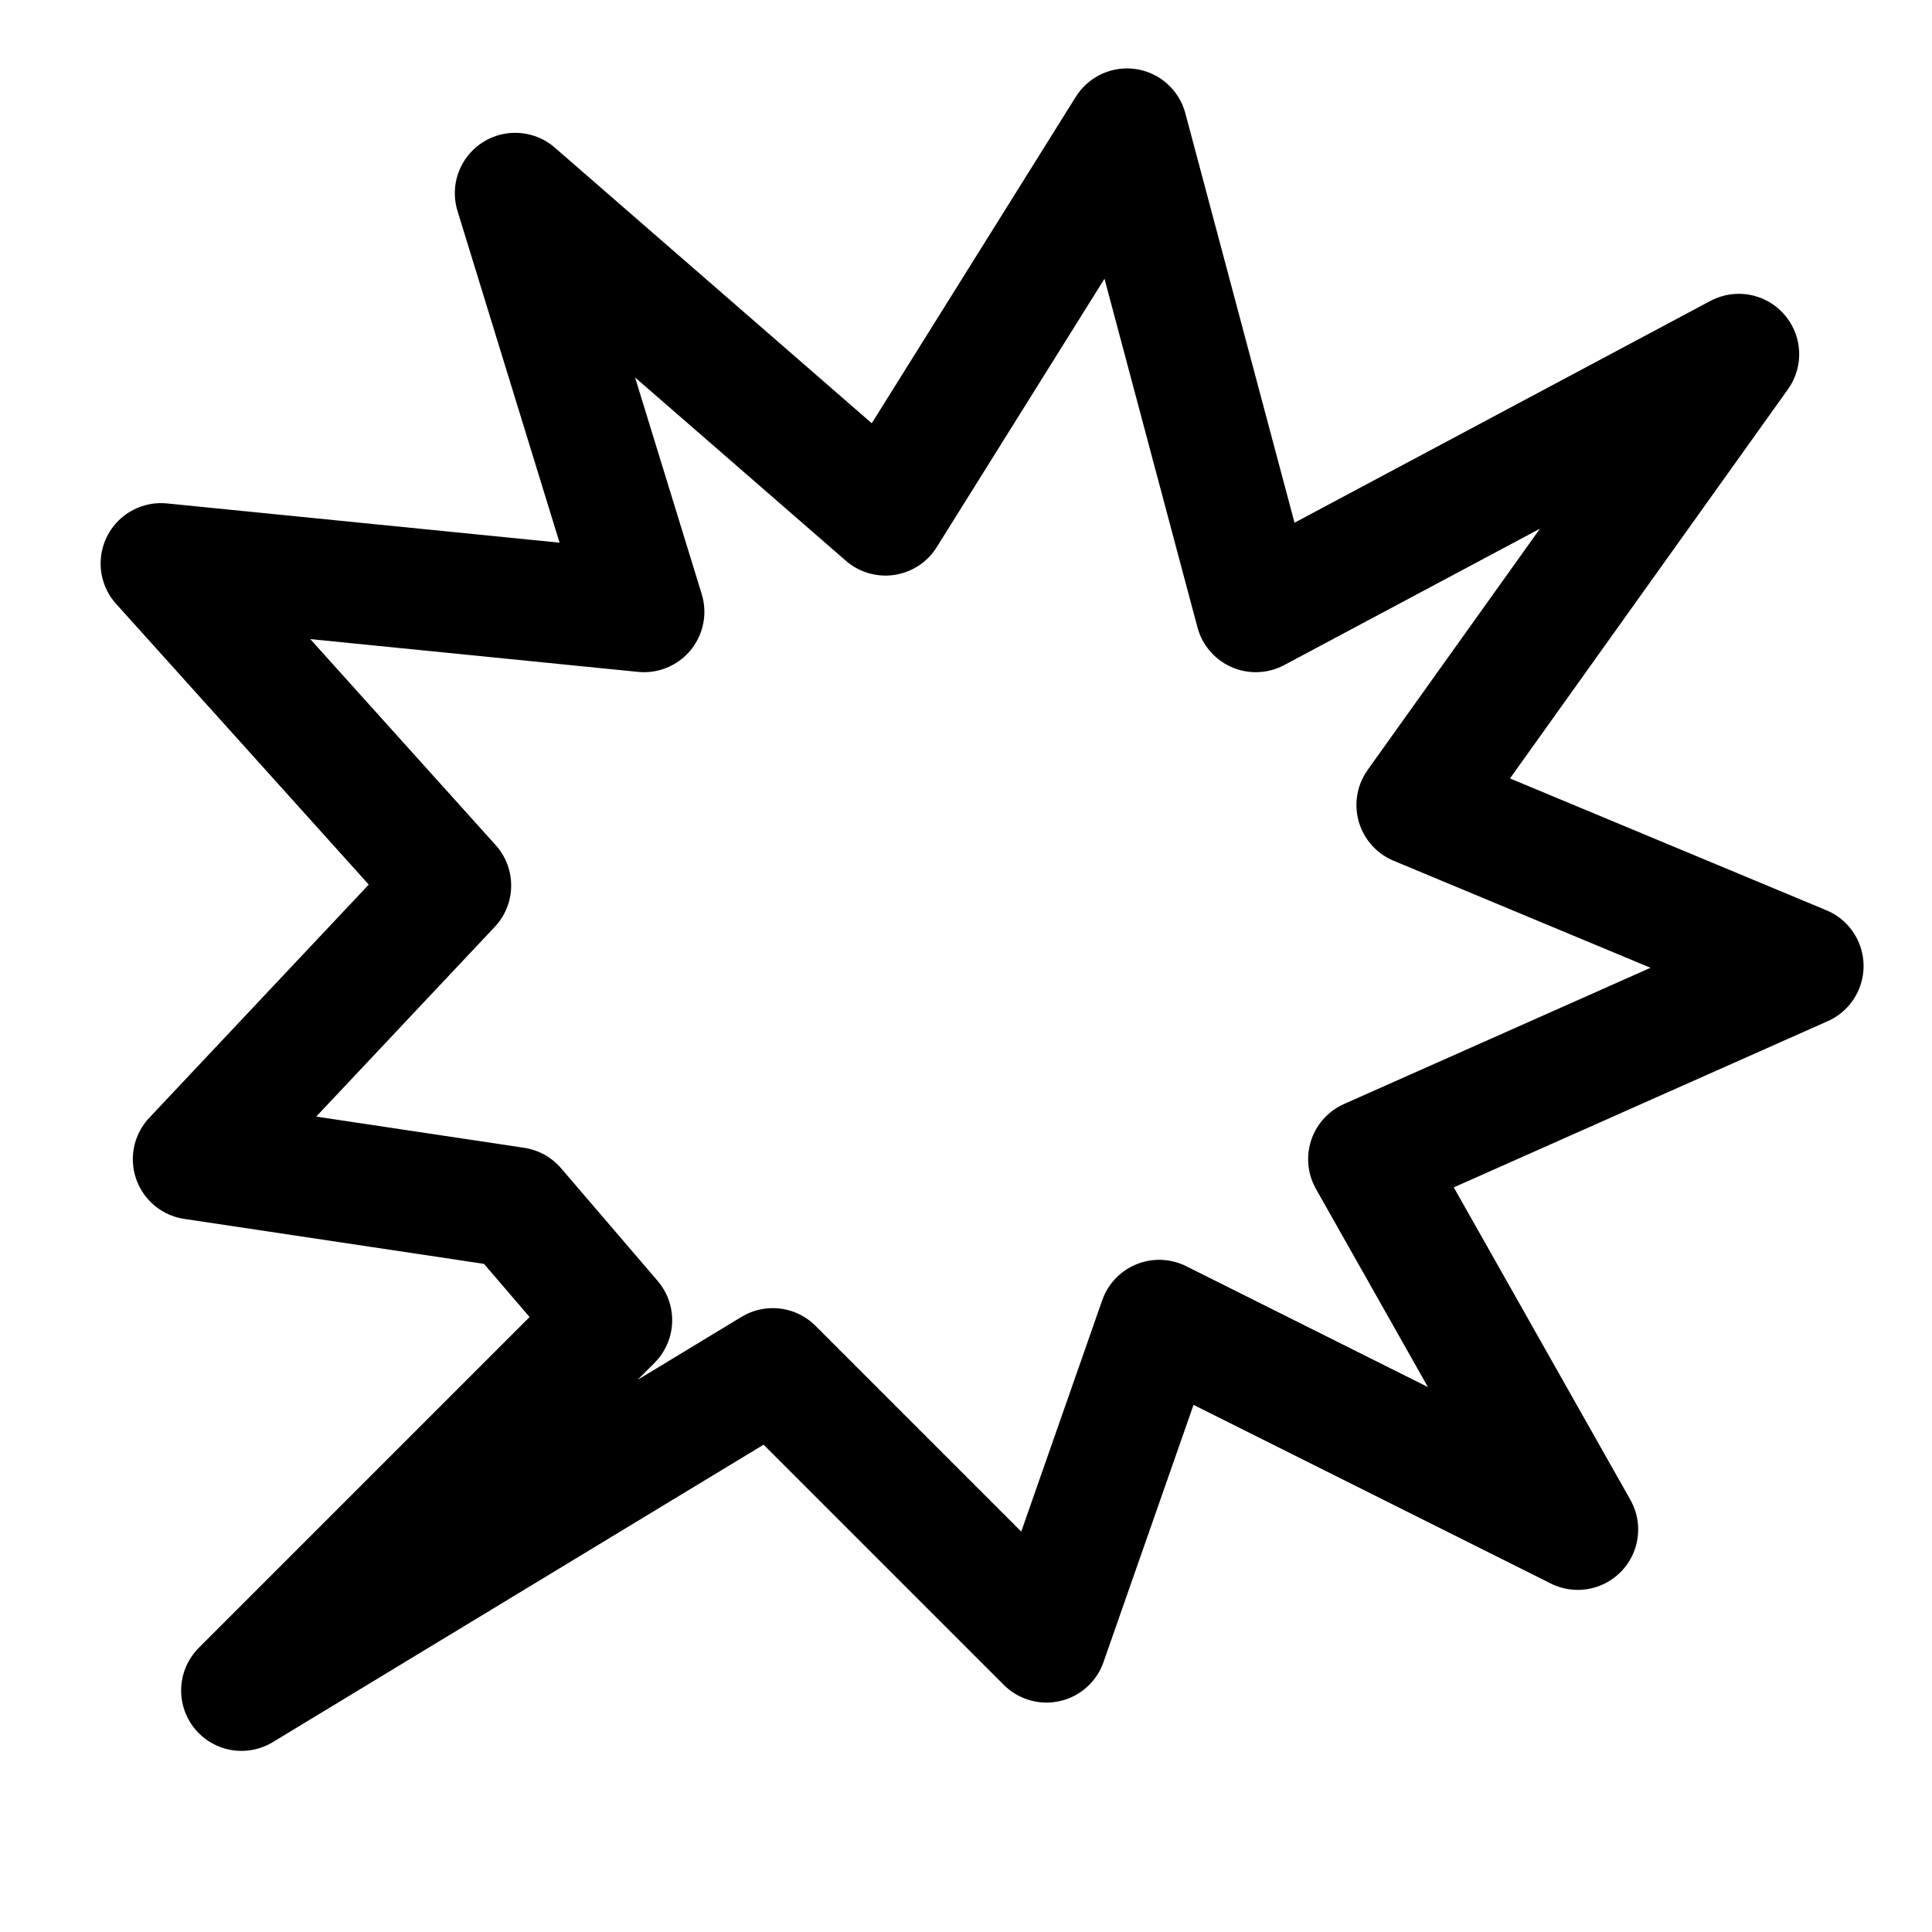
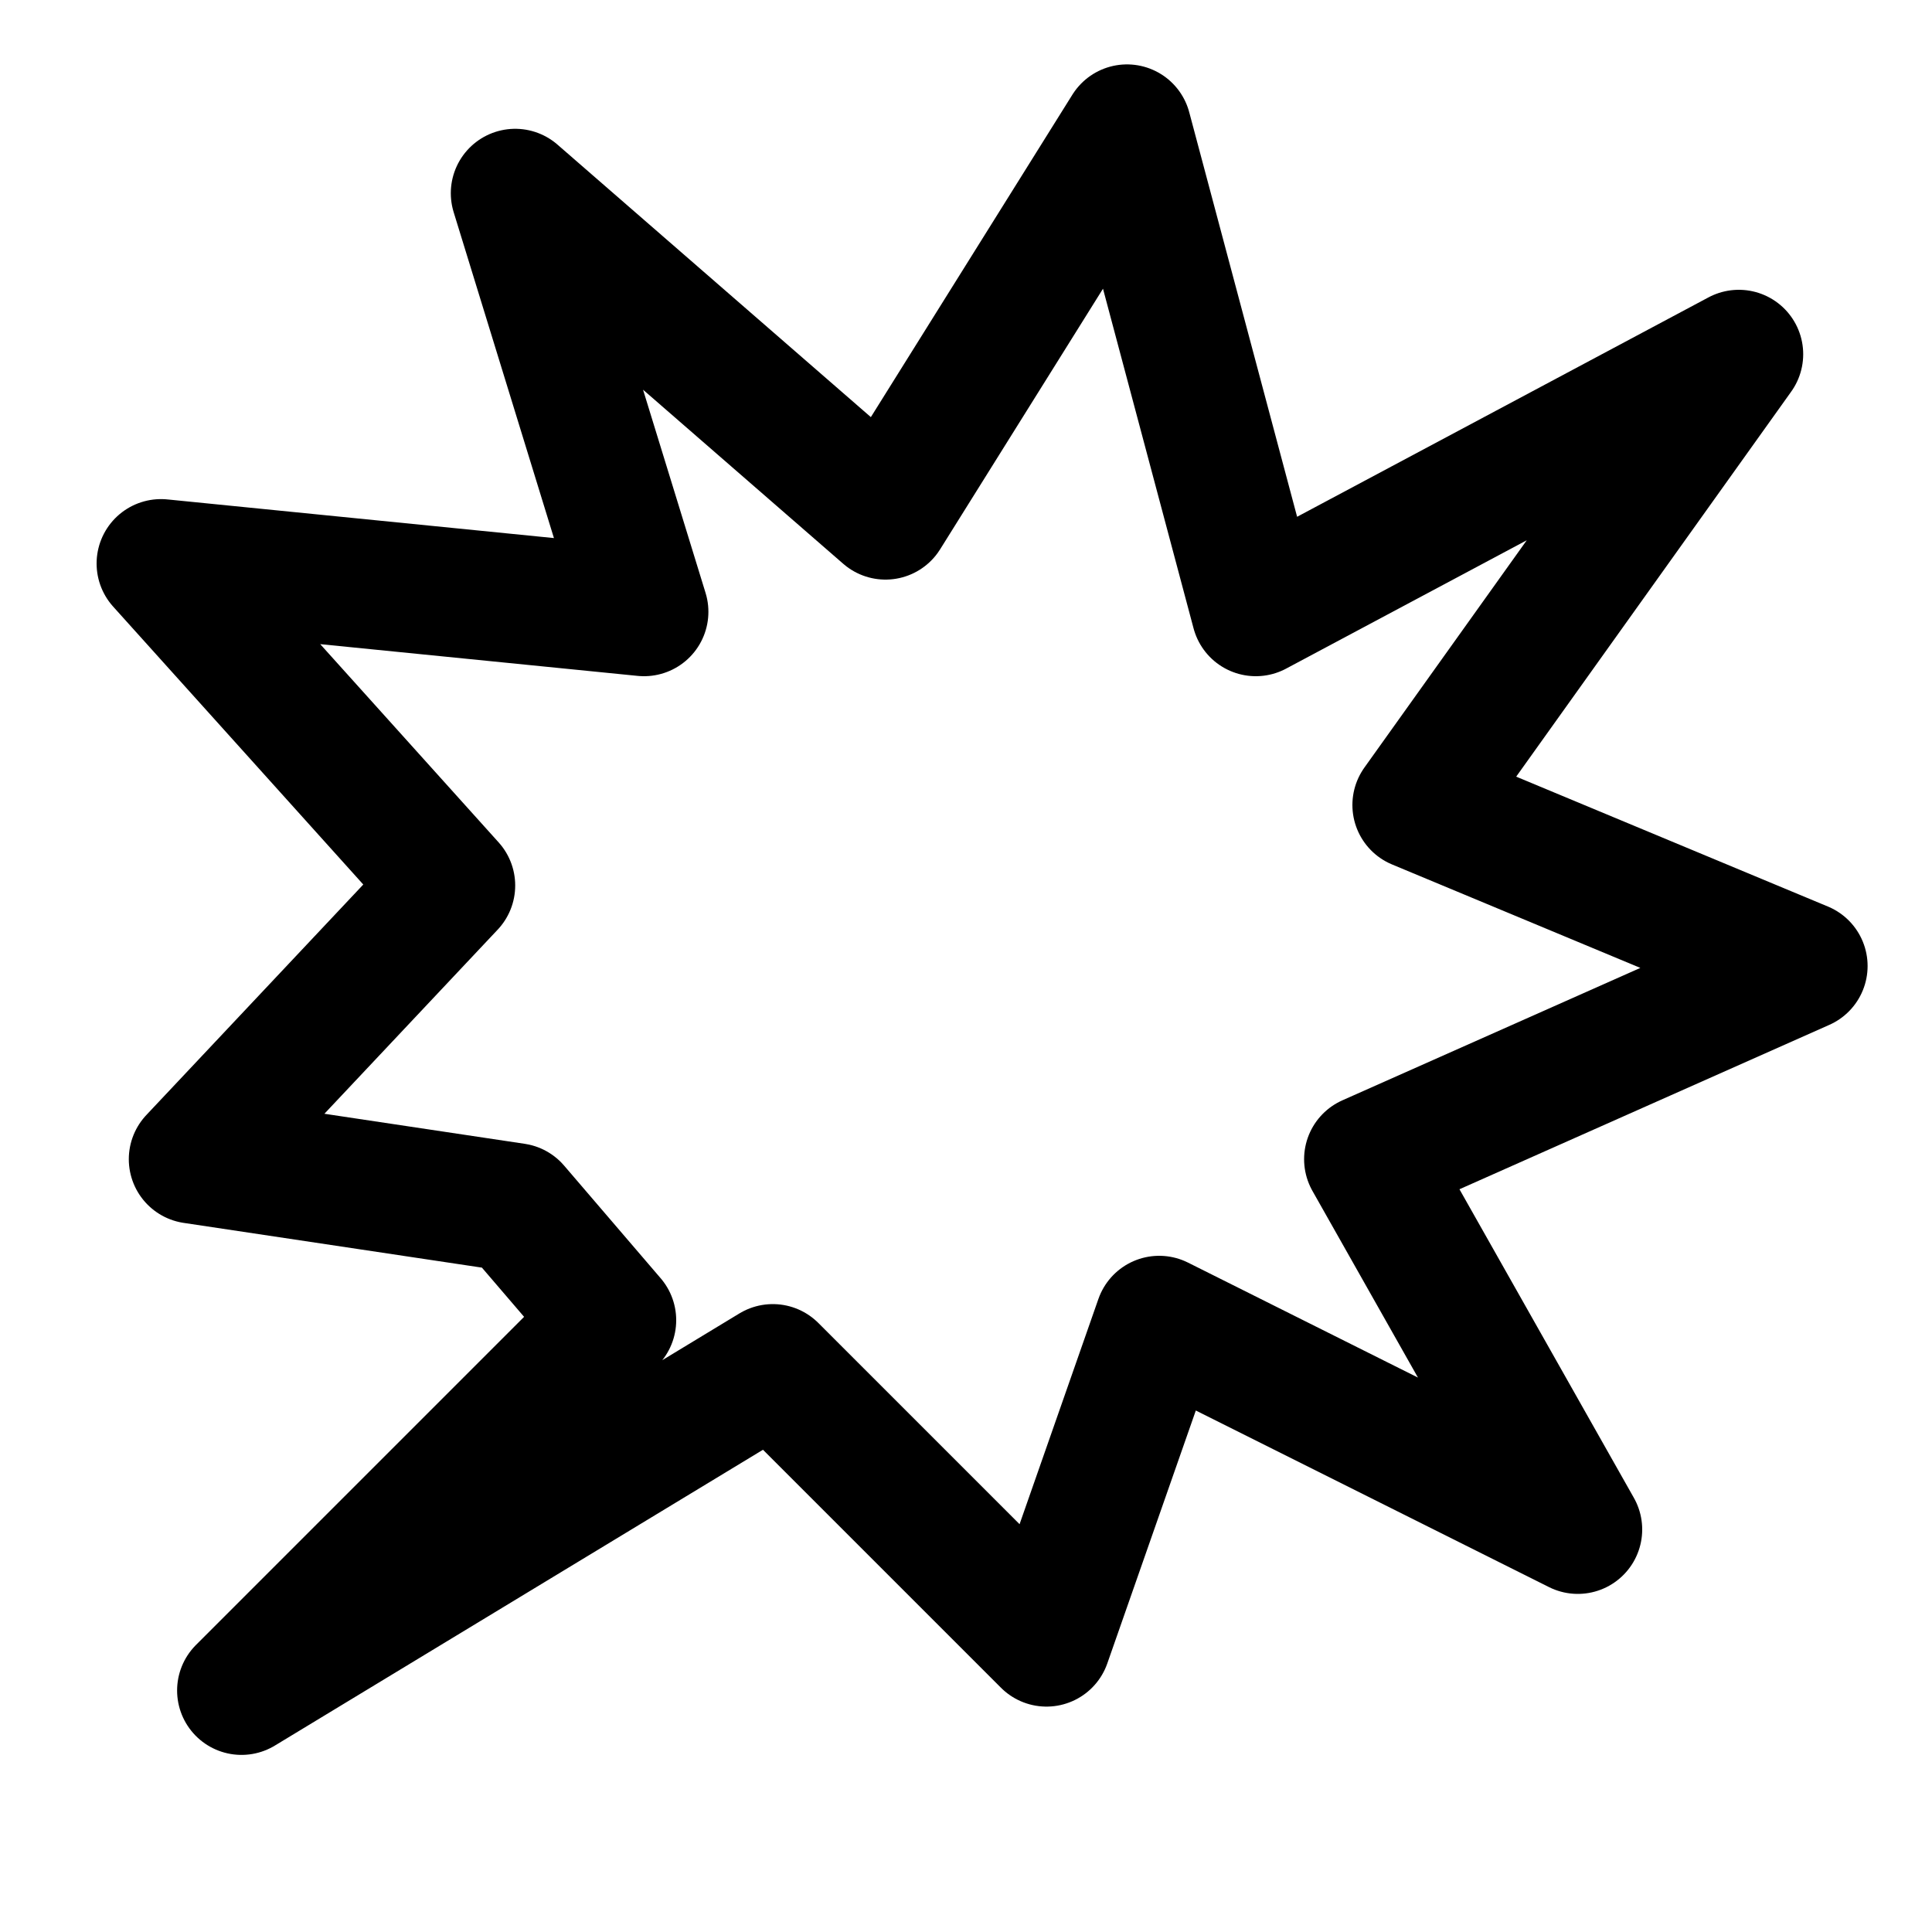
<svg xmlns="http://www.w3.org/2000/svg" viewBox="0 0 24 24" fill="none" stroke="currentColor" stroke-width="2" stroke-linecap="round" stroke-linejoin="round">
-   <path d="M 7.6,16.4            L 3,21            L 9.6,17            L 13,20.4            L 14.4,16.4            L 19.6,19            L 17,14.4            L 22.4,12            L 17.6,10            L 21.6,4.4            L 15.6,7.6            L 14,1.6            L 11,6.4            L 6.4,2.4            L 8,7.6            L 2,7            L 5.6,11            L 2.4,14.4            L 6.4,15            Z" fill="none" stroke="currentColor" stroke-width="1.5" stroke-linejoin="round" stroke-linecap="round" />
+   <path d="M 7.6,16.4            L 3,21            L 9.6,17            L 13,20.4            L 14.4,16.4            L 19.6,19            L 17,14.4            L 22.4,12            L 17.6,10            L 21.6,4.4            L 15.6,7.6            L 14,1.6            L 11,6.4            L 6.4,2.4            L 8,7.6            L 2,7            L 5.6,11            L 2.4,14.4            L 6.4,15            Z" fill="none" stroke="currentColor" stroke-width="1.6" stroke-linejoin="round" stroke-linecap="round" />
</svg>
